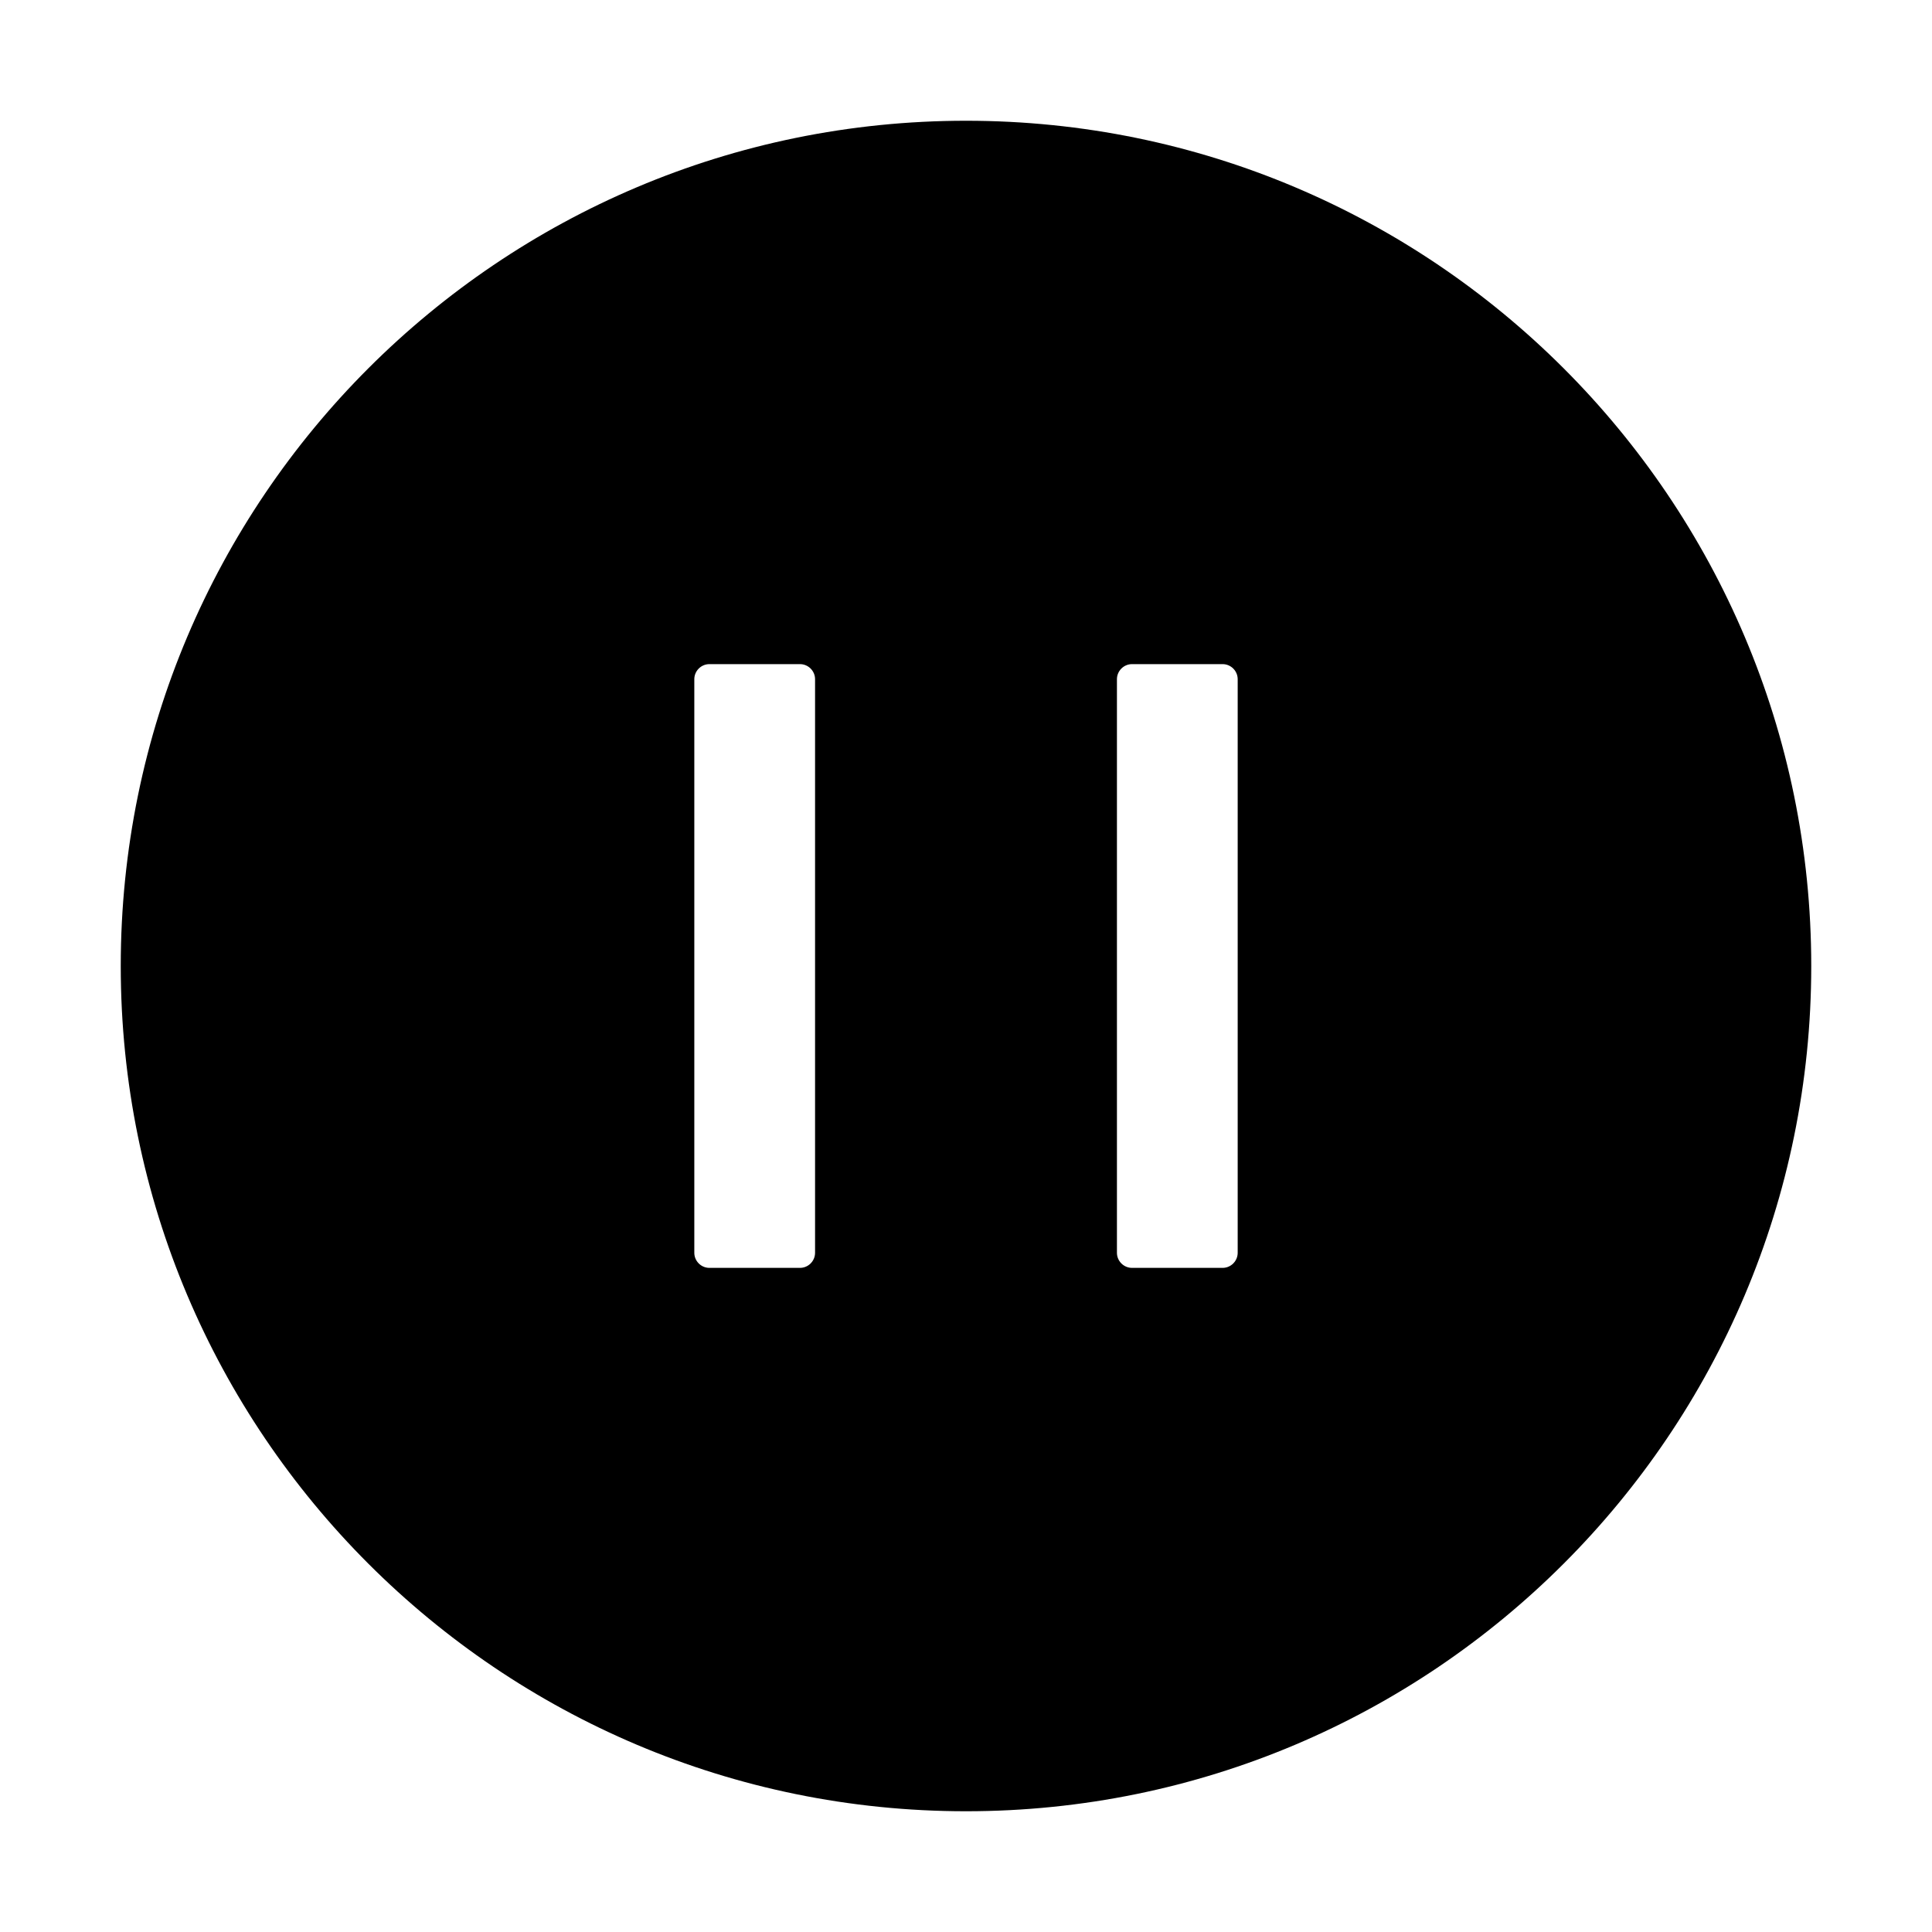
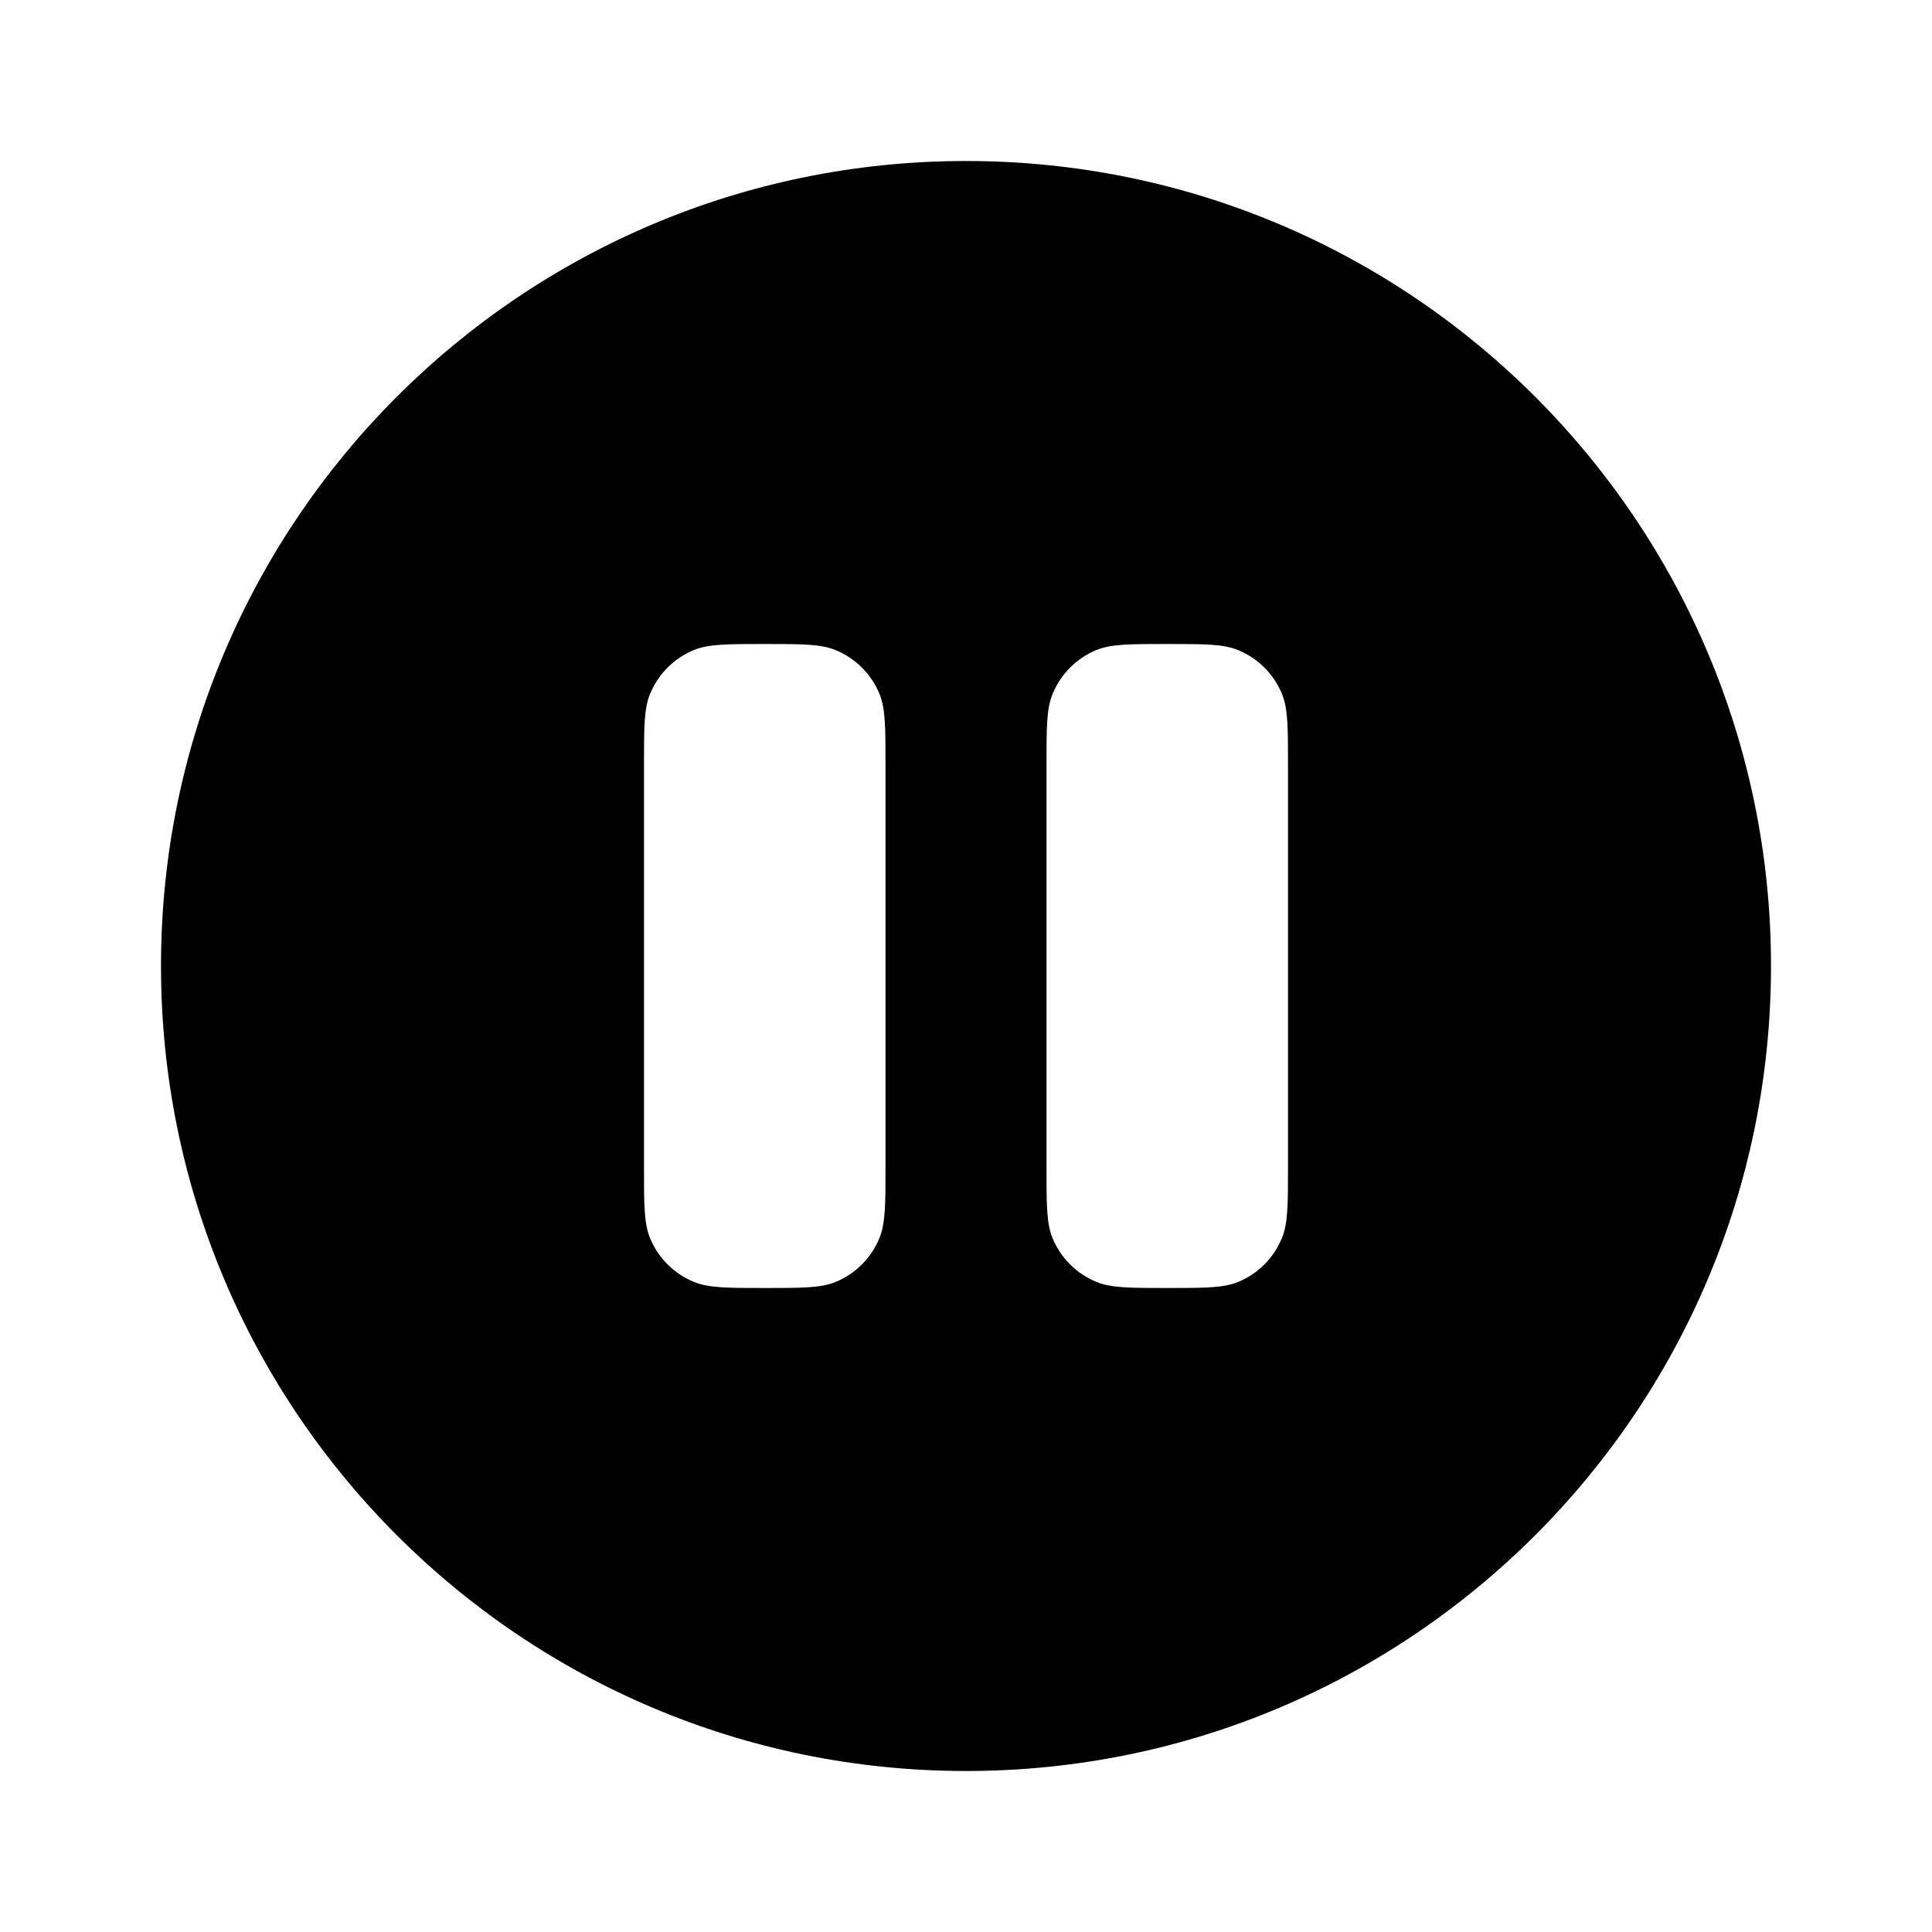
- <svg xmlns="http://www.w3.org/2000/svg" fill="currentColor" viewBox="0 0 1024 1024">
-   <path d="M512 64C264.6 64 64 264.6 64 512s200.6 448 448 448 448-200.6 448-448S759.4 64 512 64zm-80 600c0 4.4-3.6 8-8 8h-48c-4.4 0-8-3.6-8-8V360c0-4.4 3.6-8 8-8h48c4.4 0 8 3.6 8 8v304zm224 0c0 4.4-3.6 8-8 8h-48c-4.4 0-8-3.6-8-8V360c0-4.4 3.6-8 8-8h48c4.4 0 8 3.6 8 8v304z" />
+ <svg xmlns="http://www.w3.org/2000/svg" width="1em" height="1em" viewBox="0 0 24 24">
+   <path fill="currentColor" fill-rule="evenodd" d="M12 22c5.523 0 10-4.477 10-10S17.523 2 12 2S2 6.477 2 12s4.477 10 10 10M8.076 8.617C8 8.801 8 9.034 8 9.5v5c0 .466 0 .699.076.883a1 1 0 0 0 .541.54c.184.077.417.077.883.077s.699 0 .883-.076a1 1 0 0 0 .54-.541c.077-.184.077-.417.077-.883v-5c0-.466 0-.699-.076-.883a1 1 0 0 0-.541-.54C10.199 8 9.966 8 9.5 8s-.699 0-.883.076a1 1 0 0 0-.54.541m5 0C13 8.801 13 9.034 13 9.5v5c0 .466 0 .699.076.883a1 1 0 0 0 .541.54c.184.077.417.077.883.077s.699 0 .883-.076a1 1 0 0 0 .54-.541c.077-.184.077-.417.077-.883v-5c0-.466 0-.699-.076-.883a1 1 0 0 0-.541-.54C15.199 8 14.966 8 14.5 8s-.699 0-.883.076a1 1 0 0 0-.54.541" clip-rule="evenodd" />
</svg>
